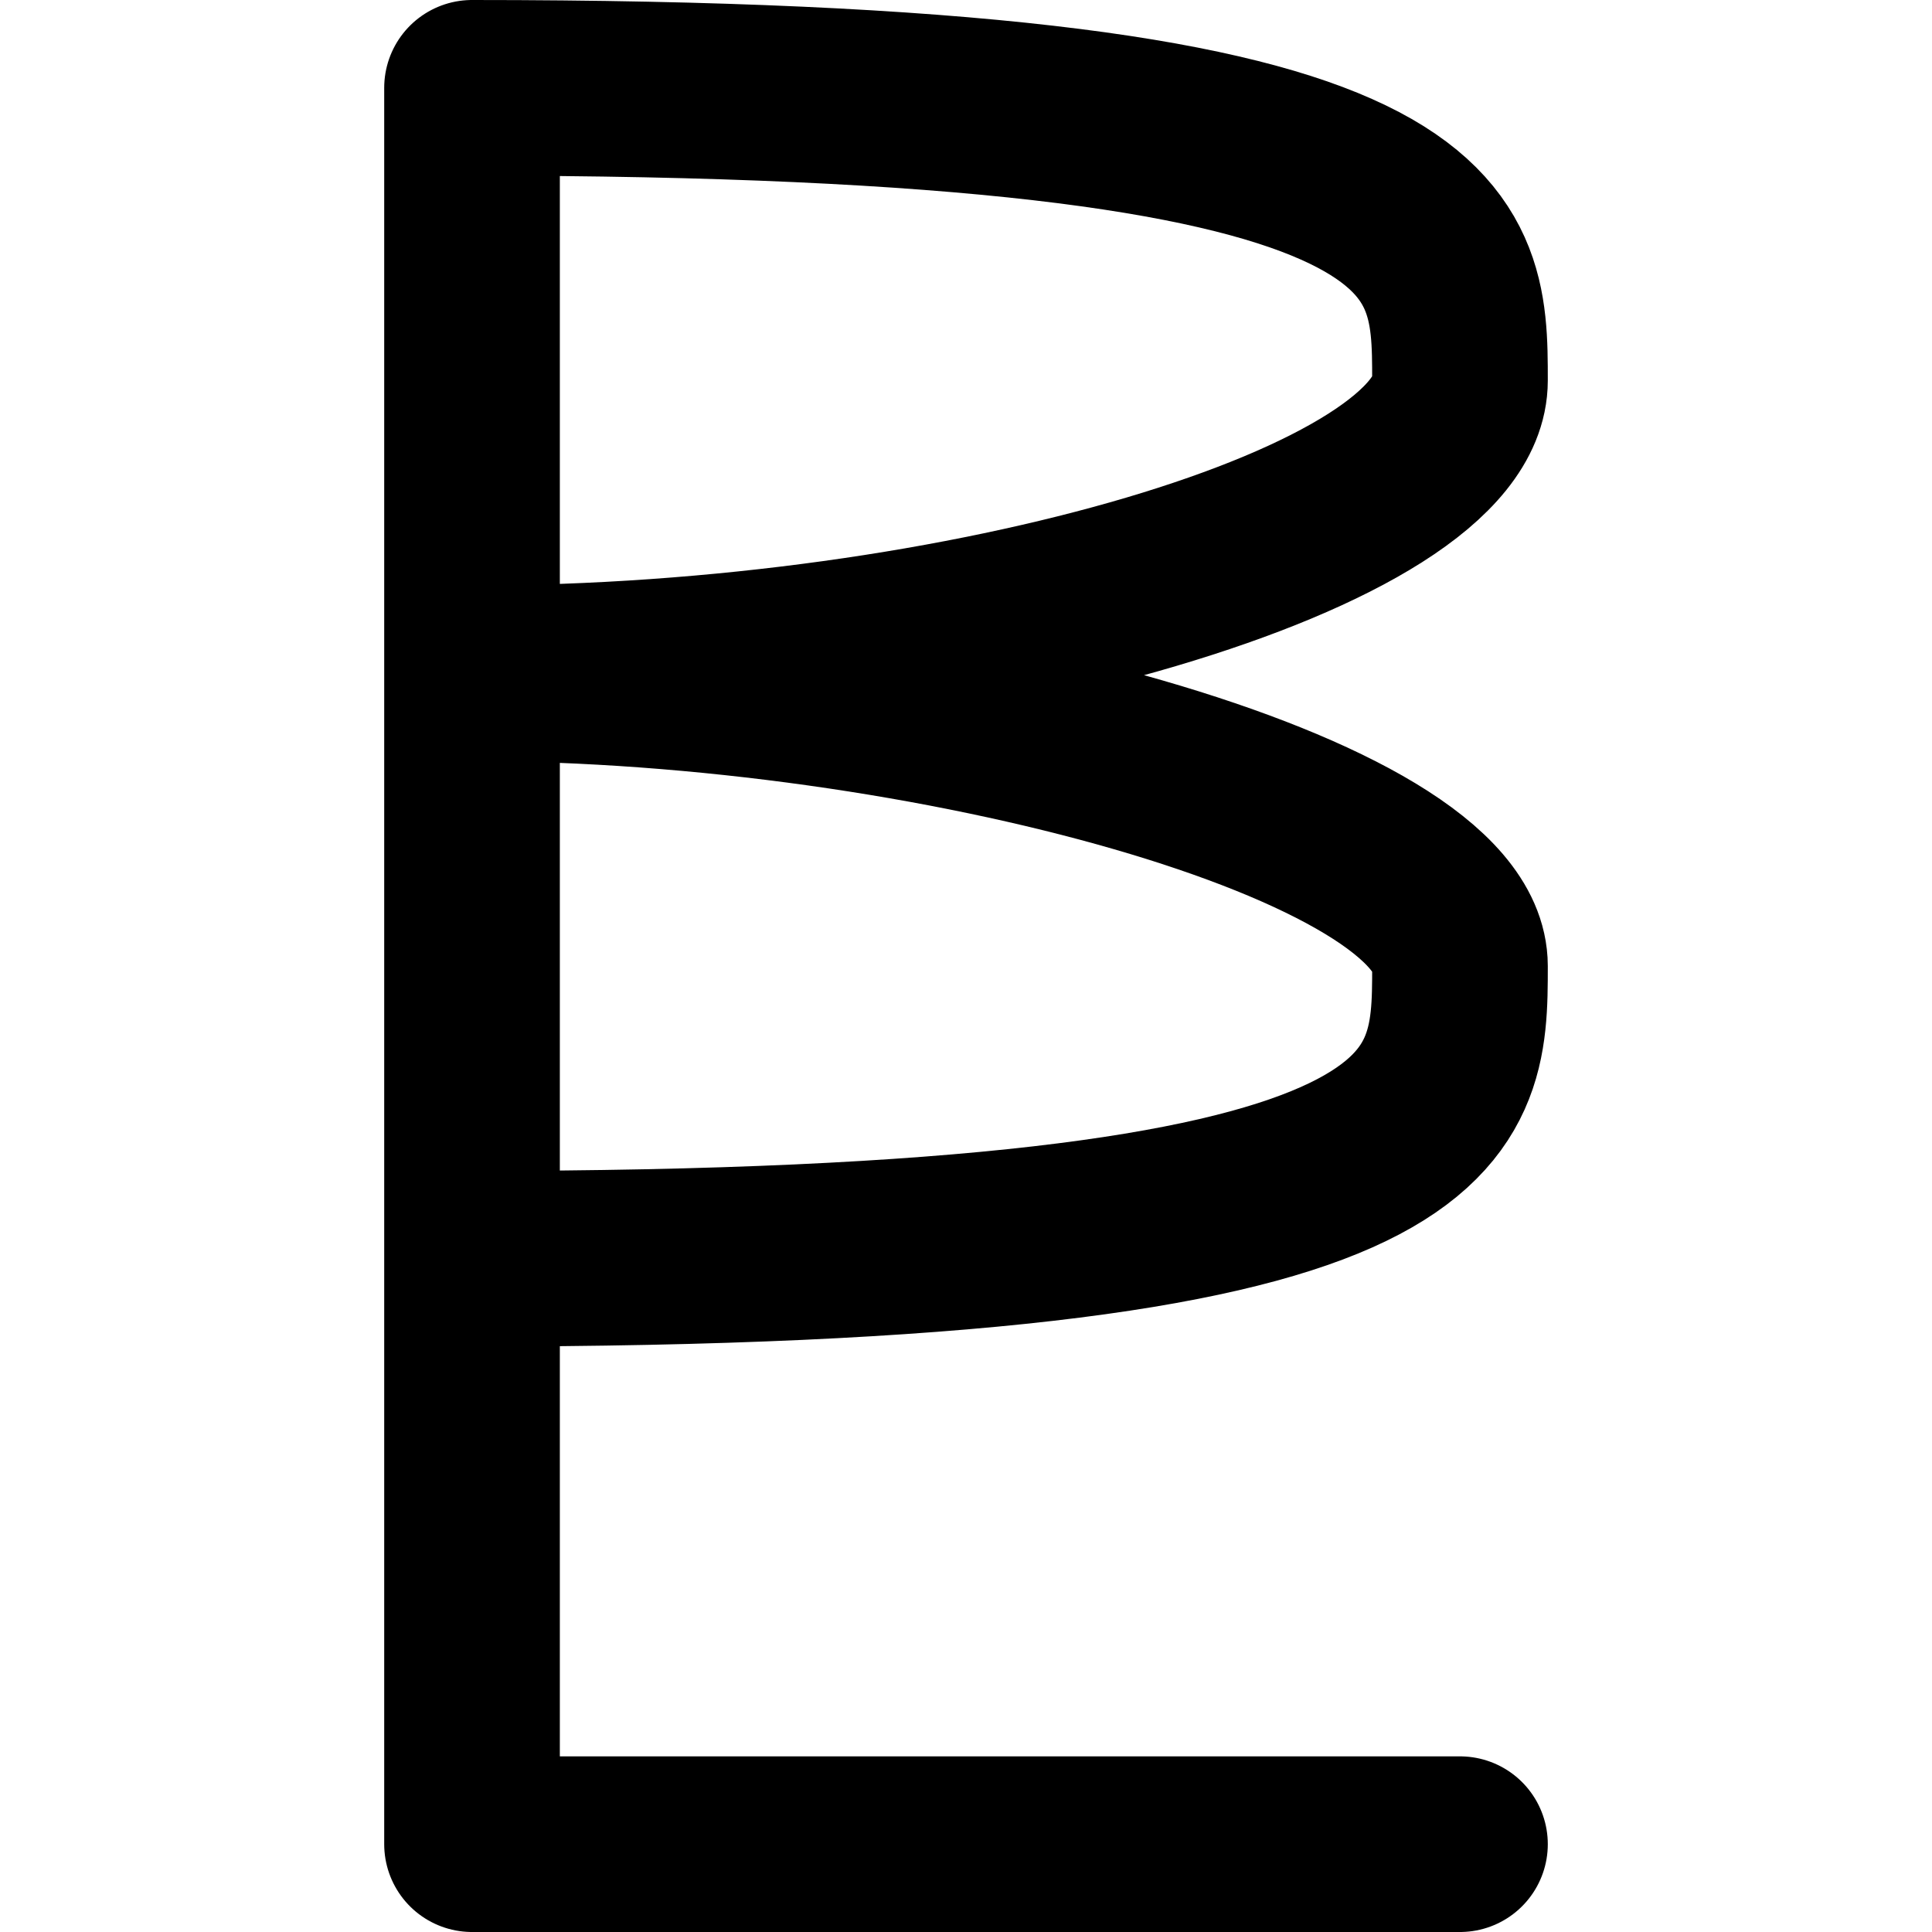
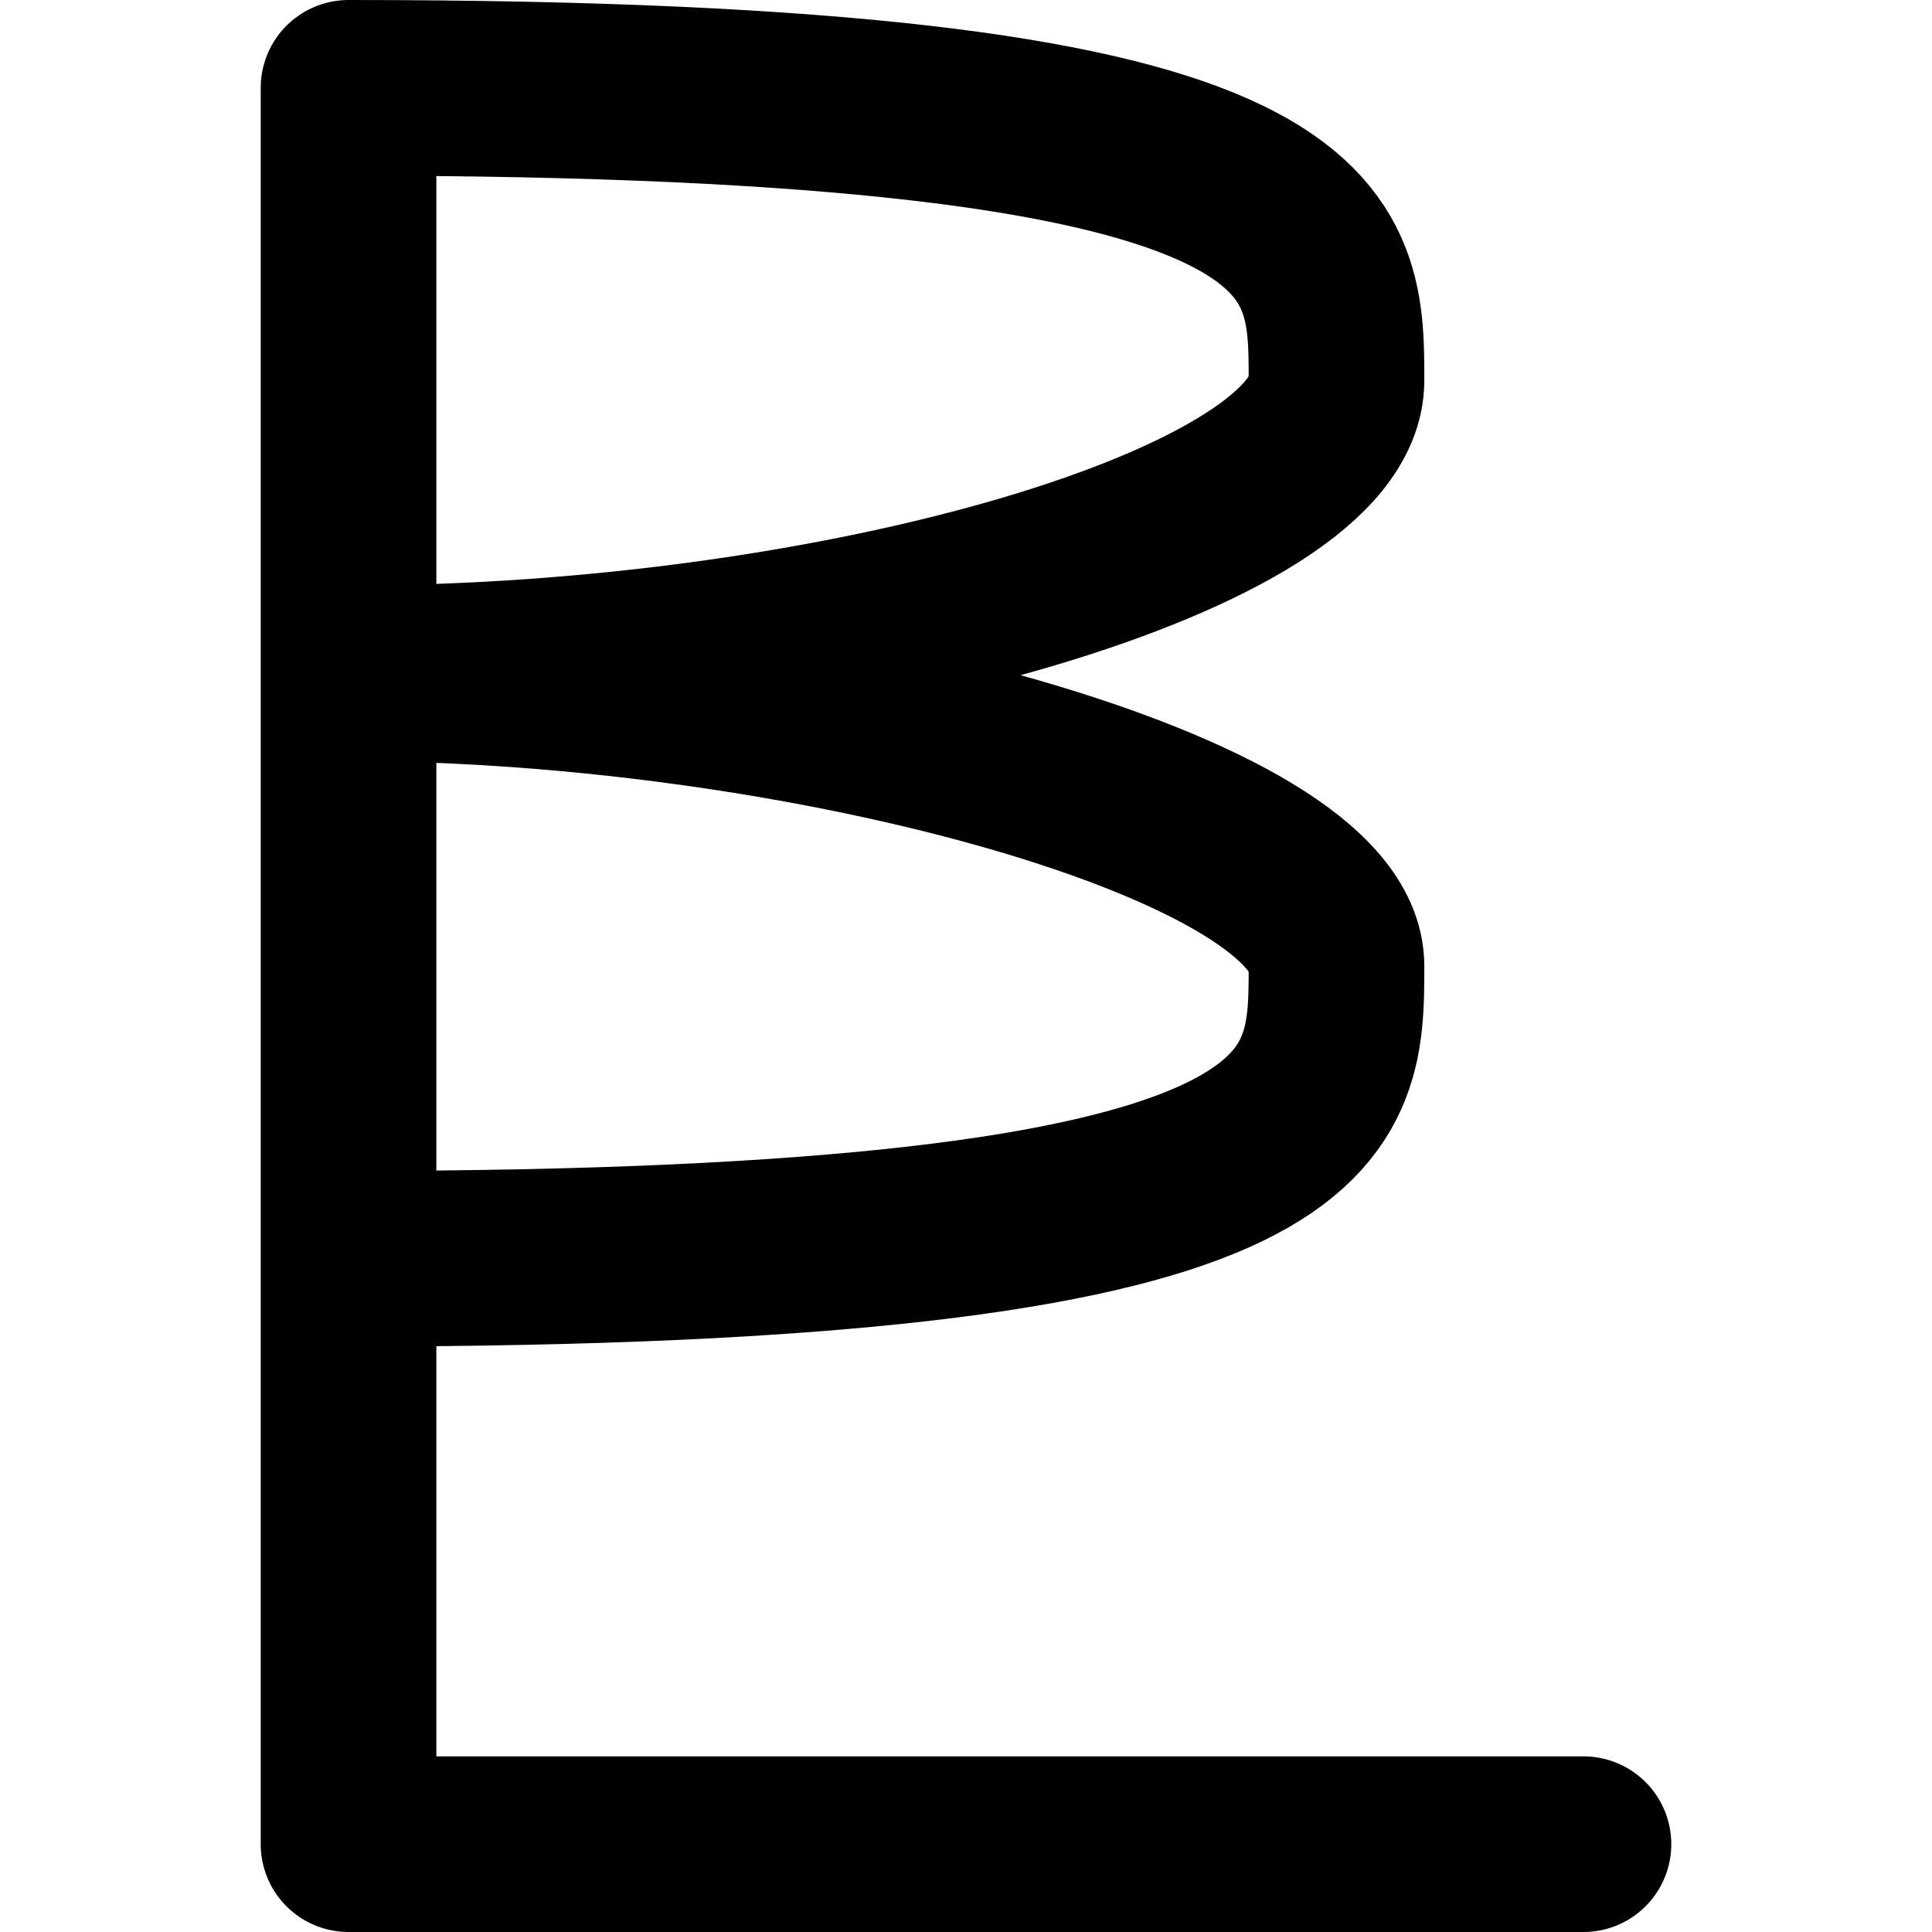
<svg xmlns="http://www.w3.org/2000/svg" height="110" width="110">
-   <path d="M83.125 105 H26.875 V5 c56.25 0 56.25 8.333 56.25 16.667 c0 8.333 -28.125 16.667 -56.25 16.667 c26.125 0 56.25 8.333 56.25 16.667 c0 8.333 0 16.667 -56.25 16.667" fill="none" opacity="1" stroke="#000000" stroke-linecap="round" stroke-linejoin="round" stroke-width="10" />
+   <path d="M90.156 105 H19.844 V5 c56.25 0 56.25 8.333 56.25 16.667 c0 8.333 -28.125 16.667 -56.25 16.667 c26.125 0 56.25 8.333 56.25 16.667 c0 8.333 0 16.667 -56.25 16.667" fill="none" opacity="1" stroke="#000000" stroke-linecap="round" stroke-linejoin="round" stroke-width="10" />
</svg>
